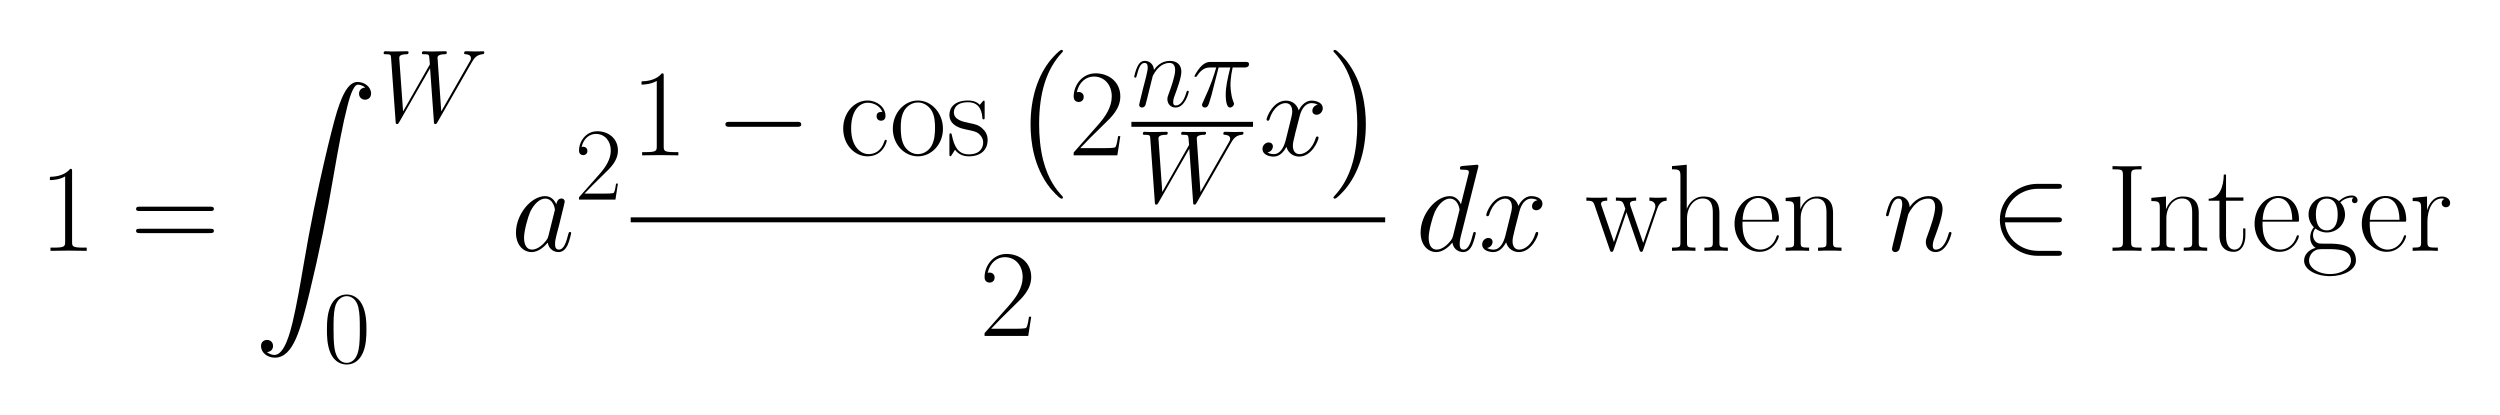
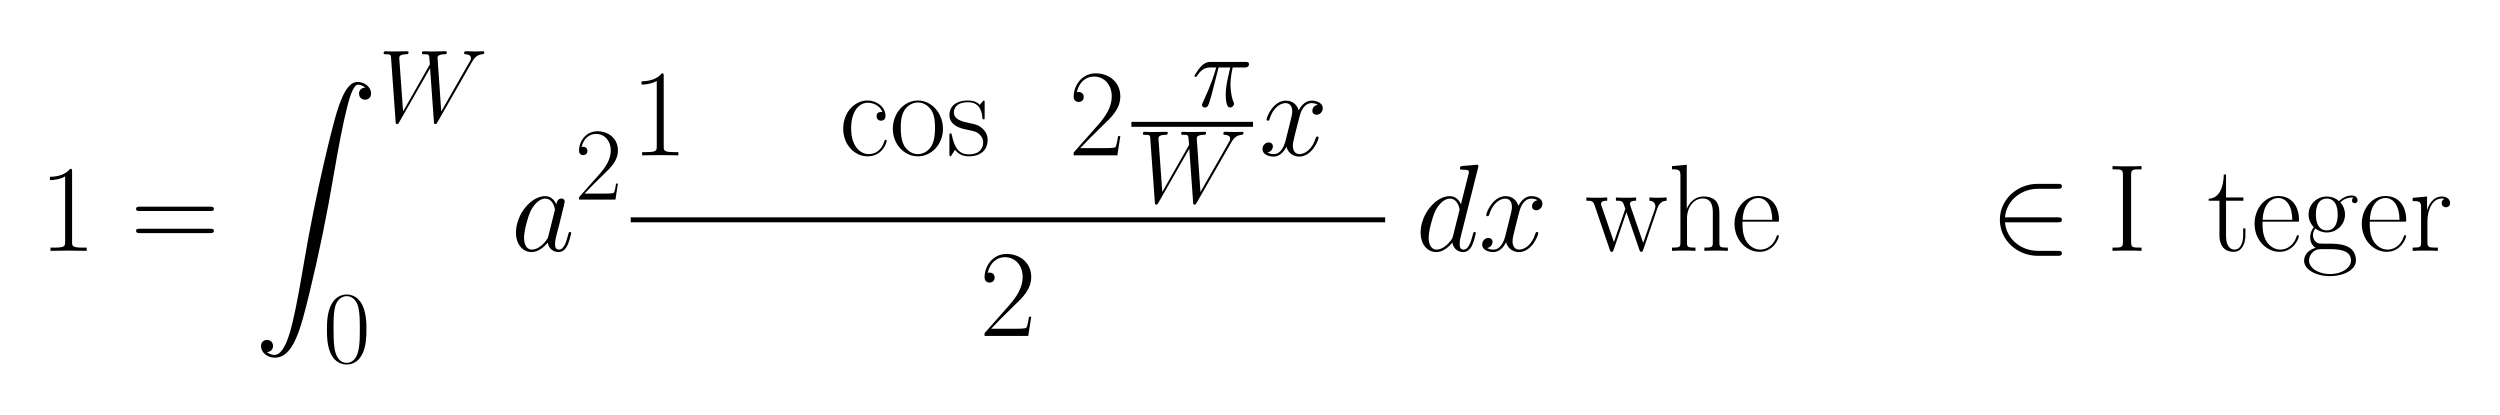
- <svg xmlns="http://www.w3.org/2000/svg" xmlns:xlink="http://www.w3.org/1999/xlink" height="103.862" viewBox="80.543 110.169 626.586 103.862" width="626.586">
+ <svg xmlns="http://www.w3.org/2000/svg" xmlns:xlink="http://www.w3.org/1999/xlink" width="626.586" height="103.862" viewBox="80.543 110.169 626.586 103.862">
  <defs>
-     <path d="M206 293l-33 -132l-22 -90c-5 -20 -14 -55 -16 -60c-8 -15 -22 -21 -34 -21c-15 0 -26 11 -26 25c0 5 11 52 18 78c5 18 16 63 20 82l28 108c7 31 17 70 17 92c0 30 -8 46 -31 46c-40 0 -58 -57 -74 -118c-6 -23 -7 -24 -15 -24c-7 0 -11 5 -11 9s14 64 32 100 c17 34 39 53 71 53c44 0 85 -31 88 -88c18 25 65 88 154 88c76 0 111 -45 111 -105c0 -57 -42 -169 -62 -224c-6 -14 -17 -44 -17 -69c0 -32 16 -33 26 -33c39 0 77 40 100 122c5 17 6 20 15 20c6 0 10 -4 10 -9c0 -6 -35 -153 -128 -153c-48 0 -79 36 -79 81 c0 18 5 31 14 55c20 54 61 168 61 225c0 40 -14 70 -54 70c-39 0 -73 -16 -99 -40c-37 -32 -62 -82 -64 -88z" id="6e18" />
-     <path d="M206 293l-33 -132l-22 -90c-5 -20 -14 -55 -16 -60c-8 -15 -22 -21 -34 -21c-15 0 -26 11 -26 25c0 5 11 52 18 78c5 18 16 63 20 82l28 108c7 31 17 70 17 92c0 30 -8 46 -31 46c-40 0 -58 -57 -74 -118c-6 -23 -7 -24 -15 -24c-7 0 -11 5 -11 9s14 64 32 100 c17 34 39 53 71 53c44 0 85 -31 88 -88c18 25 65 88 154 88c76 0 111 -45 111 -105c0 -57 -42 -169 -62 -224c-6 -14 -17 -44 -17 -69c0 -32 16 -33 26 -33c39 0 77 40 100 122c5 17 6 20 15 20c6 0 10 -4 10 -9c0 -6 -35 -153 -128 -153c-48 0 -79 36 -79 81 c0 18 5 31 14 55c20 54 61 168 61 225c0 40 -14 70 -54 70c-39 0 -73 -16 -99 -40c-37 -32 -62 -82 -64 -88z" id="6e19" />
-     <path d="M417 155l-24 -155h-352v23l199 225c57 65 108 140 108 227c0 91 -57 160 -144 160c-61 0 -119 -42 -138 -127c4 2 10 3 16 3c14 0 40 -9 40 -40c0 -35 -30 -41 -40 -41c-12 0 -41 5 -41 44c0 90 67 187 177 187c105 0 199 -68 199 -186c0 -99 -71 -167 -132 -225 c-85 -82 -155 -153 -191 -192h192c14 0 86 0 91 8c4 6 12 18 22 89h18z" id="3215" />
-     <path d="M413 -1149c0 -10 -8 -10 -12 -10c-18 0 -83 76 -93 88c-131 169 -156 370 -156 512c0 223 65 403 167 524c13 15 67 75 82 75c4 0 12 0 12 -10c0 -2 0 -4 -9 -13c-120 -130 -183 -314 -183 -577c0 -93 9 -196 32 -287c42 -163 110 -244 156 -293c2 -3 4 -5 4 -9z" id="0024" />
-     <path d="M417 155l-24 -155h-352v23l199 225c57 65 108 140 108 227c0 91 -57 160 -144 160c-61 0 -119 -42 -138 -127c4 2 10 3 16 3c14 0 40 -9 40 -40c0 -35 -30 -41 -40 -41c-12 0 -41 5 -41 44c0 90 67 187 177 187c105 0 199 -68 199 -186c0 -99 -71 -167 -132 -225 c-85 -82 -155 -153 -191 -192h192c14 0 86 0 91 8c4 6 12 18 22 89h18z" id="3216" />
-     <path d="M151 404v-283c0 -91 40 -111 69 -111c42 0 69 46 69 115v56h18v-57c0 -74 -34 -132 -93 -132c-116 0 -116 112 -116 131v281h-87v16c85 2 120 92 122 195h18v-185h140v-26h-140z" id="7415" />
-     <path d="M503 669l-141 -560c-7 -28 -7 -49 -7 -53c0 -20 2 -46 31 -46c41 0 60 63 75 122c4 15 5 20 14 20c6 0 10 -4 10 -9c0 -4 -14 -65 -30 -99c-18 -36 -42 -54 -72 -54s-77 17 -87 76c-28 -33 -75 -76 -130 -76c-68 0 -126 58 -126 157c0 148 122 294 235 294 c52 0 79 -40 90 -66l61 243c1 3 3 11 3 17c0 10 -1 19 -50 19c-14 0 -22 0 -22 10c0 18 7 19 32 21c18 1 33 3 50 4c5 1 54 5 55 5c2 0 12 0 12 -10c0 -5 -2 -11 -3 -15zM301 119l49 196c1 2 4 15 4 16c0 8 -13 90 -79 90c-39 0 -86 -36 -120 -106 c-19 -42 -50 -154 -50 -209c0 -59 23 -96 64 -96c47 0 91 43 113 71c14 19 14 21 19 38z" id="6418" />
-     <path d="M259 377l-58 -226c-10 -40 -10 -42 -26 -93c-12 -42 -20 -68 -49 -68c-9 0 -27 5 -27 26c0 6 0 8 8 24c82 175 107 262 129 337h-57c-25 0 -77 0 -129 -82c-5 -6 -6 -9 -13 -9c-6 0 -11 2 -11 8s32 59 58 88c46 49 80 49 103 49h329c18 0 37 0 37 -22 c0 -32 -33 -32 -46 -32h-112c-21 -90 -21 -161 -21 -167c0 -7 0 -93 27 -162c7 -15 7 -17 7 -22c0 -17 -18 -36 -39 -36c-41 0 -41 108 -41 122c0 80 17 153 44 265h-113z" id="1919" />
-     <path d="M415 304v-235c0 -39 4 -43 68 -43v-26c-24 2 -69 2 -95 2s-70 0 -94 -2v26c64 0 68 5 68 43v239c0 48 -8 114 -82 114c-70 0 -126 -69 -126 -161v-192c0 -39 4 -43 68 -43v-26c-24 2 -69 2 -95 2s-70 0 -94 -2v26c64 0 68 5 68 43v534c0 48 -9 54 -68 54v26l119 11v-355 h1c12 33 52 99 134 99c118 0 128 -83 128 -134z" id="6815" />
-     <path d="M197 612v-541c0 -45 12 -45 84 -45v-26c-32 2 -83 2 -117 2s-85 0 -117 -2v26c72 0 84 0 84 45v541c0 45 -12 45 -84 45v26c32 -2 83 -2 117 -2s85 0 117 2v-26c-72 0 -84 0 -84 -45z" id="4915" />
-     <path d="M305 -560c0 -223 -65 -403 -167 -524c-12 -14 -67 -75 -82 -75c-5 0 -12 2 -12 10c0 2 0 4 9 13c51 56 110 136 148 276c26 98 35 200 35 301c0 93 -9 196 -32 287c-41 159 -106 240 -154 292c-4 3 -6 6 -6 10c0 8 7 10 12 10c18 0 83 -76 93 -88 c131 -169 156 -370 156 -512z" id="0124" />
-     <path d="M309 422v-112c0 -17 0 -20 -9 -20c-3 0 -8 1 -9 6c-2 32 -8 132 -115 132c-101 0 -115 -55 -115 -81c0 -61 70 -75 125 -87c42 -8 77 -15 107 -46c13 -12 40 -39 40 -90c0 -78 -53 -132 -152 -132c-56 0 -91 26 -111 53c-6 -10 -21 -34 -27 -43c-5 -8 -6 -9 -11 -9 c-6 0 -7 1 -7 19v144c0 20 1 21 9 21s8 -1 11 -15c18 -88 49 -154 136 -154c92 0 116 54 116 96c0 36 -22 58 -35 70c-21 18 -43 22 -106 35c-29 6 -131 27 -131 117c0 58 40 116 151 116c17 0 62 -1 94 -35c3 4 12 14 15 18c12 15 13 16 17 16c6 0 7 -1 7 -19z" id="7315" />
-     <path d="M381 235h-290c0 -47 0 -106 31 -157c27 -44 70 -68 113 -68c52 0 107 34 129 102c4 12 5 14 12 14c2 0 8 0 8 -7c0 -21 -44 -127 -156 -127c-106 0 -201 96 -201 226c0 123 84 224 190 224c114 0 168 -89 168 -191c0 -10 0 -12 -4 -16zM92 250h239 c-1 112 -47 176 -115 176c-40 0 -117 -32 -124 -176z" id="6515" />
-     <path d="M301 119l49 196c1 2 4 15 4 16c0 8 -13 90 -79 90c-39 0 -86 -36 -120 -106c-19 -42 -50 -154 -50 -209c0 -59 23 -96 64 -96c47 0 91 43 113 71c14 19 14 21 19 38zM365 375c2 12 10 47 42 47c15 0 26 -11 26 -25c0 -6 -9 -42 -46 -192c-8 -29 -13 -51 -20 -76 c-9 -39 -12 -50 -12 -73c0 -20 2 -46 31 -46c41 0 60 63 75 122c4 15 5 20 14 20c6 0 10 -4 10 -9c0 -4 -14 -65 -30 -99c-18 -36 -42 -54 -72 -54s-77 17 -87 76c-28 -33 -75 -76 -130 -76c-68 0 -126 58 -126 157c0 148 122 294 235 294c52 0 79 -40 90 -66z" id="6118" />
-     <path d="M266 639v-566c0 -36 2 -47 88 -47h30v-26c-48 1 -98 2 -146 2s-98 -1 -146 -2v26h30c86 0 88 12 88 47v527c-40 -24 -92 -30 -123 -30c0 21 0 23 1 25s6 2 9 2c56 2 115 17 154 64c14 0 15 -1 15 -22z" id="3115" />
-     <path d="M111 180c-19 -22 -19 -44 -19 -53c0 -35 21 -63 52 -68c5 -1 46 -1 69 -1c77 0 225 0 225 -136c0 -75 -99 -126 -209 -126c-114 0 -209 53 -209 125c0 50 41 90 93 103c-34 21 -44 59 -44 85c0 5 0 46 30 81c-10 10 -43 46 -43 103c0 83 68 145 147 145 c32 0 68 -10 98 -37c28 26 63 45 103 45c32 0 47 -20 47 -39c0 -13 -8 -23 -23 -23c-13 0 -22 9 -22 22c0 16 9 20 13 21c-5 3 -11 3 -15 3c-23 0 -64 -10 -92 -40c30 -31 38 -71 38 -97c0 -83 -68 -145 -147 -145c-40 0 -73 17 -92 32zM203 165c88 0 88 108 88 128 s0 128 -88 128s-88 -108 -88 -128s0 -128 88 -128zM229 -187c100 0 169 53 169 108c0 93 -114 93 -196 93c-68 0 -78 0 -103 -17c-22 -16 -39 -45 -39 -76c0 -55 69 -108 169 -108z" id="6715" />
-     <path d="M582 342l-114 -334c-4 -13 -7 -16 -15 -16c-7 0 -11 2 -16 17l-104 302l-103 -302c-5 -15 -9 -17 -16 -17c-8 0 -11 3 -15 16l-123 360c-11 33 -22 36 -66 36v26c21 -2 55 -2 77 -2c25 0 67 0 91 2v-26c-16 0 -50 0 -50 -26c0 -3 0 -5 5 -18l99 -289l92 268 c-21 63 -21 65 -76 65v26c23 -2 49 -2 74 -2c24 0 66 0 89 2v-26c-16 0 -50 0 -50 -26c0 -4 3 -12 5 -19l102 -295l94 272c2 7 4 16 4 23c0 25 -17 43 -48 45v26c17 -2 60 -2 79 -2c20 0 40 1 60 2v-26c-15 -1 -55 -3 -75 -62z" id="7715" />
-     <path d="M661 230h-545c-14 0 -33 0 -33 20s19 20 33 20h545c14 0 33 0 33 -20s-19 -20 -33 -20z" id="0021" />
-     <path d="M104 -2177c0 0 25 -23 61 -23c81 0 127 188 145 261c33 139 62 306 88 459c110 654 246 1156 249 1167c55 204 111 313 187 313c55 0 109 -39 109 -93c0 -35 -25 -50 -49 -50c-23 0 -48 16 -48 49c0 25 17 47 50 49c-4 4 -29 23 -60 23c-39 0 -73 -129 -85 -178 c-34 -129 -71 -329 -108 -542c-54 -321 -119 -640 -196 -956c-71 -290 -128 -524 -280 -524c-61 0 -111 42 -111 93c0 35 25 50 49 50c23 0 48 -16 48 -49c0 -25 -17 -47 -49 -49z" id="5a24" />
-     <path d="M150 236v-165c0 -45 12 -45 84 -45v-26c-27 2 -78 2 -107 2c-26 0 -72 0 -96 -2v26c64 0 68 5 68 43v278c0 48 -9 54 -68 54v26l116 11v-109h1c10 35 43 109 119 109c34 0 66 -20 66 -52c0 -28 -22 -35 -34 -35c-15 0 -34 10 -34 34c0 26 22 33 22 33c-7 3 -14 4 -21 4 c-75 0 -116 -90 -116 -186z" id="7215" />
-     <path d="M903 572l-329 -574c-8 -14 -11 -19 -21 -19c-12 0 -13 6 -14 23l-37 517l-298 -521c-9 -15 -11 -19 -21 -19c-12 0 -13 6 -14 23l-44 614c-2 32 -3 38 -50 38c-14 0 -22 0 -22 10c0 19 12 19 18 19c15 0 33 -2 48 -2h52c36 0 73 2 108 2c6 0 15 0 15 -11 c0 -18 -11 -18 -22 -18c-68 -1 -68 -26 -68 -37l37 -516l259 455l-3 36c-4 61 -4 62 -50 62c-17 0 -24 0 -24 10c0 19 12 19 18 19c15 0 33 -2 48 -2h52c36 0 73 2 108 2c5 0 15 0 15 -10c0 -19 -10 -19 -23 -19c-56 -1 -67 -20 -67 -32l36 -521l273 478c10 17 14 24 14 37 c0 31 -32 37 -52 38c-6 0 -14 1 -14 10c0 19 12 19 18 19c29 0 60 -2 90 -2c66 0 73 2 75 2c3 0 12 0 12 -11c0 -16 -9 -17 -18 -18c-60 -6 -82 -43 -105 -82z" id="5719" />
-     <path d="M431 214c0 -126 -93 -222 -202 -222s-202 96 -202 222c0 128 93 228 202 228s202 -100 202 -228zM229 10c38 0 81 19 109 65c27 48 29 108 29 147c0 31 0 97 -31 144c-24 35 -62 60 -107 60c-51 0 -90 -32 -110 -65c-26 -45 -28 -97 -28 -139c0 -44 3 -100 28 -145 c23 -39 63 -67 110 -67z" id="6f15" />
-     <path d="M420 321c0 -73 -4 -154 -34 -223c-41 -95 -111 -114 -157 -114c-39 0 -116 14 -159 117c-31 76 -32 163 -32 220c0 78 4 171 44 246c38 72 99 94 147 94c52 0 111 -25 148 -95c42 -80 43 -184 43 -245zM229 0c35 0 94 19 115 128c12 59 12 139 12 204 c0 80 -1 147 -14 204c-19 82 -72 109 -113 109c-39 0 -95 -26 -114 -111c-13 -61 -13 -125 -13 -202c0 -56 0 -142 11 -201c14 -76 52 -131 116 -131z" id="3016" />
-     <path d="M474 408c-21 13 -49 13 -51 13c-46 0 -80 -44 -95 -104l-35 -136c-16 -66 -20 -82 -20 -104c0 -41 19 -67 54 -67c45 0 103 41 130 129c3 8 4 13 13 13c6 0 10 -4 10 -9c0 -22 -54 -153 -156 -153c-37 0 -87 20 -103 79c-21 -41 -55 -79 -103 -79c-43 0 -90 19 -90 61 c0 32 26 53 50 53c19 0 34 -12 34 -32c0 -12 -8 -42 -44 -49c21 -13 46 -13 51 -13c53 0 82 55 97 115l34 137c12 48 18 71 18 93c0 24 -9 66 -54 66c-29 0 -96 -21 -130 -132c-2 -4 -4 -10 -12 -10c-7 0 -11 5 -11 9c0 22 54 153 156 153c18 0 80 -4 103 -79 c9 19 43 79 104 79c42 0 90 -19 90 -61c0 -27 -21 -53 -51 -53c-14 0 -33 8 -33 32c0 19 12 43 44 49z" id="7818" />
-     <path d="M643 321h-567c-15 0 -30 0 -30 17c0 18 17 18 34 18h559c17 0 34 0 34 -18c0 -17 -15 -17 -30 -17zM639 143h-559c-17 0 -34 0 -34 18c0 17 15 17 30 17h567c15 0 30 0 30 -17c0 -18 -17 -18 -34 -18z" id="3d15" />
-     <path d="M349 350c-22 55 -80 74 -119 74c-59 0 -133 -55 -133 -207c0 -148 77 -207 141 -207c43 0 100 20 126 101c4 13 5 14 12 14s8 -3 8 -7c0 -11 -31 -126 -155 -126c-102 0 -196 91 -196 224c0 128 90 226 196 226c77 0 145 -54 145 -125c0 -35 -29 -38 -36 -38 c-13 0 -36 8 -36 36c0 35 28 35 47 35z" id="6315" />
-     <path d="M415 304v-235c0 -39 4 -43 68 -43v-26c-24 2 -69 2 -95 2s-70 0 -94 -2v26c64 0 68 5 68 43v239c0 48 -8 114 -82 114c-70 0 -126 -69 -126 -161v-192c0 -39 4 -43 68 -43v-26c-24 2 -69 2 -95 2s-70 0 -94 -2v26c64 0 68 5 68 43v278c0 48 -9 54 -68 54v26l118 11v-101 h1c15 40 56 101 135 101c118 0 128 -83 128 -134z" id="6e15" />
-     <path d="M550 230h-426c12 -134 127 -230 267 -230h159c14 0 33 0 33 -20s-19 -20 -33 -20h-162c-163 0 -305 124 -305 290c0 168 144 290 304 290h163c14 0 33 0 33 -20s-19 -20 -33 -20h-160c-136 0 -254 -94 -266 -230h426c14 0 33 0 33 -20s-19 -20 -33 -20z" id="3221" />
+     <path id="6000000000000000000" d="M206 293l-33 -132l-22 -90c-5 -20 -14 -55 -16 -60c-8 -15 -22 -21 -34 -21c-15 0 -26 11 -26 25c0 5 11 52 18 78c5 18 16 63 20 82l28 108c7 31 17 70 17 92c0 30 -8 46 -31 46c-40 0 -58 -57 -74 -118c-6 -23 -7 -24 -15 -24c-7 0 -11 5 -11 9s14 64 32 100 c17 34 39 53 71 53c44 0 85 -31 88 -88c18 25 65 88 154 88c76 0 111 -45 111 -105c0 -57 -42 -169 -62 -224c-6 -14 -17 -44 -17 -69c0 -32 16 -33 26 -33c39 0 77 40 100 122c5 17 6 20 15 20c6 0 10 -4 10 -9c0 -6 -35 -153 -128 -153c-48 0 -79 36 -79 81 c0 18 5 31 14 55c20 54 61 168 61 225c0 40 -14 70 -54 70c-39 0 -73 -16 -99 -40c-37 -32 -62 -82 -64 -88z" />
+     <path id="60000000000000000000" d="M206 293l-33 -132l-22 -90c-5 -20 -14 -55 -16 -60c-8 -15 -22 -21 -34 -21c-15 0 -26 11 -26 25c0 5 11 52 18 78c5 18 16 63 20 82l28 108c7 31 17 70 17 92c0 30 -8 46 -31 46c-40 0 -58 -57 -74 -118c-6 -23 -7 -24 -15 -24c-7 0 -11 5 -11 9s14 64 32 100 c17 34 39 53 71 53c44 0 85 -31 88 -88c18 25 65 88 154 88c76 0 111 -45 111 -105c0 -57 -42 -169 -62 -224c-6 -14 -17 -44 -17 -69c0 -32 16 -33 26 -33c39 0 77 40 100 122c5 17 6 20 15 20c6 0 10 -4 10 -9c0 -6 -35 -153 -128 -153c-48 0 -79 36 -79 81 c0 18 5 31 14 55c20 54 61 168 61 225c0 40 -14 70 -54 70c-39 0 -73 -16 -99 -40c-37 -32 -62 -82 -64 -88z" />
+     <path id="3215" d="M417 155l-24 -155h-352v23l199 225c57 65 108 140 108 227c0 91 -57 160 -144 160c-61 0 -119 -42 -138 -127c4 2 10 3 16 3c14 0 40 -9 40 -40c0 -35 -30 -41 -40 -41c-12 0 -41 5 -41 44c0 90 67 187 177 187c105 0 199 -68 199 -186c0 -99 -71 -167 -132 -225 c-85 -82 -155 -153 -191 -192h192c14 0 86 0 91 8c4 6 12 18 22 89h18z" />
+     <path id="24" d="M413 -1149c0 -10 -8 -10 -12 -10c-18 0 -83 76 -93 88c-131 169 -156 370 -156 512c0 223 65 403 167 524c13 15 67 75 82 75c4 0 12 0 12 -10c0 -2 0 -4 -9 -13c-120 -130 -183 -314 -183 -577c0 -93 9 -196 32 -287c42 -163 110 -244 156 -293c2 -3 4 -5 4 -9z" />
+     <path id="3216" d="M417 155l-24 -155h-352v23l199 225c57 65 108 140 108 227c0 91 -57 160 -144 160c-61 0 -119 -42 -138 -127c4 2 10 3 16 3c14 0 40 -9 40 -40c0 -35 -30 -41 -40 -41c-12 0 -41 5 -41 44c0 90 67 187 177 187c105 0 199 -68 199 -186c0 -99 -71 -167 -132 -225 c-85 -82 -155 -153 -191 -192h192c14 0 86 0 91 8c4 6 12 18 22 89h18z" />
+     <path id="7415" d="M151 404v-283c0 -91 40 -111 69 -111c42 0 69 46 69 115v56h18v-57c0 -74 -34 -132 -93 -132c-116 0 -116 112 -116 131v281h-87v16c85 2 120 92 122 195h18v-185h140v-26h-140z" />
+     <path id="6418" d="M503 669l-141 -560c-7 -28 -7 -49 -7 -53c0 -20 2 -46 31 -46c41 0 60 63 75 122c4 15 5 20 14 20c6 0 10 -4 10 -9c0 -4 -14 -65 -30 -99c-18 -36 -42 -54 -72 -54s-77 17 -87 76c-28 -33 -75 -76 -130 -76c-68 0 -126 58 -126 157c0 148 122 294 235 294 c52 0 79 -40 90 -66l61 243c1 3 3 11 3 17c0 10 -1 19 -50 19c-14 0 -22 0 -22 10c0 18 7 19 32 21c18 1 33 3 50 4c5 1 54 5 55 5c2 0 12 0 12 -10c0 -5 -2 -11 -3 -15zM301 119l49 196c1 2 4 15 4 16c0 8 -13 90 -79 90c-39 0 -86 -36 -120 -106 c-19 -42 -50 -154 -50 -209c0 -59 23 -96 64 -96c47 0 91 43 113 71c14 19 14 21 19 38z" />
+     <path id="1919" d="M259 377l-58 -226c-10 -40 -10 -42 -26 -93c-12 -42 -20 -68 -49 -68c-9 0 -27 5 -27 26c0 6 0 8 8 24c82 175 107 262 129 337h-57c-25 0 -77 0 -129 -82c-5 -6 -6 -9 -13 -9c-6 0 -11 2 -11 8s32 59 58 88c46 49 80 49 103 49h329c18 0 37 0 37 -22 c0 -32 -33 -32 -46 -32h-112c-21 -90 -21 -161 -21 -167c0 -7 0 -93 27 -162c7 -15 7 -17 7 -22c0 -17 -18 -36 -39 -36c-41 0 -41 108 -41 122c0 80 17 153 44 265h-113z" />
+     <path id="6815" d="M415 304v-235c0 -39 4 -43 68 -43v-26c-24 2 -69 2 -95 2s-70 0 -94 -2v26c64 0 68 5 68 43v239c0 48 -8 114 -82 114c-70 0 -126 -69 -126 -161v-192c0 -39 4 -43 68 -43v-26c-24 2 -69 2 -95 2s-70 0 -94 -2v26c64 0 68 5 68 43v534c0 48 -9 54 -68 54v26l119 11v-355 h1c12 33 52 99 134 99c118 0 128 -83 128 -134z" />
+     <path id="4915" d="M197 612v-541c0 -45 12 -45 84 -45v-26c-32 2 -83 2 -117 2s-85 0 -117 -2v26c72 0 84 0 84 45v541c0 45 -12 45 -84 45v26c32 -2 83 -2 117 -2s85 0 117 2v-26c-72 0 -84 0 -84 -45z" />
+     <path id="124" d="M305 -560c0 -223 -65 -403 -167 -524c-12 -14 -67 -75 -82 -75c-5 0 -12 2 -12 10c0 2 0 4 9 13c51 56 110 136 148 276c26 98 35 200 35 301c0 93 -9 196 -32 287c-41 159 -106 240 -154 292c-4 3 -6 6 -6 10c0 8 7 10 12 10c18 0 83 -76 93 -88 c131 -169 156 -370 156 -512z" />
+     <path id="7315" d="M309 422v-112c0 -17 0 -20 -9 -20c-3 0 -8 1 -9 6c-2 32 -8 132 -115 132c-101 0 -115 -55 -115 -81c0 -61 70 -75 125 -87c42 -8 77 -15 107 -46c13 -12 40 -39 40 -90c0 -78 -53 -132 -152 -132c-56 0 -91 26 -111 53c-6 -10 -21 -34 -27 -43c-5 -8 -6 -9 -11 -9 c-6 0 -7 1 -7 19v144c0 20 1 21 9 21s8 -1 11 -15c18 -88 49 -154 136 -154c92 0 116 54 116 96c0 36 -22 58 -35 70c-21 18 -43 22 -106 35c-29 6 -131 27 -131 117c0 58 40 116 151 116c17 0 62 -1 94 -35c3 4 12 14 15 18c12 15 13 16 17 16c6 0 7 -1 7 -19z" />
+     <path id="6515" d="M381 235h-290c0 -47 0 -106 31 -157c27 -44 70 -68 113 -68c52 0 107 34 129 102c4 12 5 14 12 14c2 0 8 0 8 -7c0 -21 -44 -127 -156 -127c-106 0 -201 96 -201 226c0 123 84 224 190 224c114 0 168 -89 168 -191c0 -10 0 -12 -4 -16zM92 250h239 c-1 112 -47 176 -115 176c-40 0 -117 -32 -124 -176z" />
+     <path id="6118" d="M301 119l49 196c1 2 4 15 4 16c0 8 -13 90 -79 90c-39 0 -86 -36 -120 -106c-19 -42 -50 -154 -50 -209c0 -59 23 -96 64 -96c47 0 91 43 113 71c14 19 14 21 19 38zM365 375c2 12 10 47 42 47c15 0 26 -11 26 -25c0 -6 -9 -42 -46 -192c-8 -29 -13 -51 -20 -76 c-9 -39 -12 -50 -12 -73c0 -20 2 -46 31 -46c41 0 60 63 75 122c4 15 5 20 14 20c6 0 10 -4 10 -9c0 -4 -14 -65 -30 -99c-18 -36 -42 -54 -72 -54s-77 17 -87 76c-28 -33 -75 -76 -130 -76c-68 0 -126 58 -126 157c0 148 122 294 235 294c52 0 79 -40 90 -66z" />
+     <path id="3115" d="M266 639v-566c0 -36 2 -47 88 -47h30v-26c-48 1 -98 2 -146 2s-98 -1 -146 -2v26h30c86 0 88 12 88 47v527c-40 -24 -92 -30 -123 -30c0 21 0 23 1 25s6 2 9 2c56 2 115 17 154 64c14 0 15 -1 15 -22z" />
+     <path id="6715" d="M111 180c-19 -22 -19 -44 -19 -53c0 -35 21 -63 52 -68c5 -1 46 -1 69 -1c77 0 225 0 225 -136c0 -75 -99 -126 -209 -126c-114 0 -209 53 -209 125c0 50 41 90 93 103c-34 21 -44 59 -44 85c0 5 0 46 30 81c-10 10 -43 46 -43 103c0 83 68 145 147 145 c32 0 68 -10 98 -37c28 26 63 45 103 45c32 0 47 -20 47 -39c0 -13 -8 -23 -23 -23c-13 0 -22 9 -22 22c0 16 9 20 13 21c-5 3 -11 3 -15 3c-23 0 -64 -10 -92 -40c30 -31 38 -71 38 -97c0 -83 -68 -145 -147 -145c-40 0 -73 17 -92 32zM203 165c88 0 88 108 88 128 s0 128 -88 128s-88 -108 -88 -128s0 -128 88 -128zM229 -187c100 0 169 53 169 108c0 93 -114 93 -196 93c-68 0 -78 0 -103 -17c-22 -16 -39 -45 -39 -76c0 -55 69 -108 169 -108z" />
+     <path id="7715" d="M582 342l-114 -334c-4 -13 -7 -16 -15 -16c-7 0 -11 2 -16 17l-104 302l-103 -302c-5 -15 -9 -17 -16 -17c-8 0 -11 3 -15 16l-123 360c-11 33 -22 36 -66 36v26c21 -2 55 -2 77 -2c25 0 67 0 91 2v-26c-16 0 -50 0 -50 -26c0 -3 0 -5 5 -18l99 -289l92 268 c-21 63 -21 65 -76 65v26c23 -2 49 -2 74 -2c24 0 66 0 89 2v-26c-16 0 -50 0 -50 -26c0 -4 3 -12 5 -19l102 -295l94 272c2 7 4 16 4 23c0 25 -17 43 -48 45v26c17 -2 60 -2 79 -2c20 0 40 1 60 2v-26c-15 -1 -55 -3 -75 -62z" />
+     <path id="21" d="M661 230h-545c-14 0 -33 0 -33 20s19 20 33 20h545c14 0 33 0 33 -20s-19 -20 -33 -20z" />
+     <path id="5a24" d="M104 -2177c0 0 25 -23 61 -23c81 0 127 188 145 261c33 139 62 306 88 459c110 654 246 1156 249 1167c55 204 111 313 187 313c55 0 109 -39 109 -93c0 -35 -25 -50 -49 -50c-23 0 -48 16 -48 49c0 25 17 47 50 49c-4 4 -29 23 -60 23c-39 0 -73 -129 -85 -178 c-34 -129 -71 -329 -108 -542c-54 -321 -119 -640 -196 -956c-71 -290 -128 -524 -280 -524c-61 0 -111 42 -111 93c0 35 25 50 49 50c23 0 48 -16 48 -49c0 -25 -17 -47 -49 -49z" />
+     <path id="7215" d="M150 236v-165c0 -45 12 -45 84 -45v-26c-27 2 -78 2 -107 2c-26 0 -72 0 -96 -2v26c64 0 68 5 68 43v278c0 48 -9 54 -68 54v26l116 11v-109h1c10 35 43 109 119 109c34 0 66 -20 66 -52c0 -28 -22 -35 -34 -35c-15 0 -34 10 -34 34c0 26 22 33 22 33c-7 3 -14 4 -21 4 c-75 0 -116 -90 -116 -186z" />
+     <path id="5719" d="M903 572l-329 -574c-8 -14 -11 -19 -21 -19c-12 0 -13 6 -14 23l-37 517l-298 -521c-9 -15 -11 -19 -21 -19c-12 0 -13 6 -14 23l-44 614c-2 32 -3 38 -50 38c-14 0 -22 0 -22 10c0 19 12 19 18 19c15 0 33 -2 48 -2h52c36 0 73 2 108 2c6 0 15 0 15 -11 c0 -18 -11 -18 -22 -18c-68 -1 -68 -26 -68 -37l37 -516l259 455l-3 36c-4 61 -4 62 -50 62c-17 0 -24 0 -24 10c0 19 12 19 18 19c15 0 33 -2 48 -2h52c36 0 73 2 108 2c5 0 15 0 15 -10c0 -19 -10 -19 -23 -19c-56 -1 -67 -20 -67 -32l36 -521l273 478c10 17 14 24 14 37 c0 31 -32 37 -52 38c-6 0 -14 1 -14 10c0 19 12 19 18 19c29 0 60 -2 90 -2c66 0 73 2 75 2c3 0 12 0 12 -11c0 -16 -9 -17 -18 -18c-60 -6 -82 -43 -105 -82z" />
+     <path id="6f15" d="M431 214c0 -126 -93 -222 -202 -222s-202 96 -202 222c0 128 93 228 202 228s202 -100 202 -228zM229 10c38 0 81 19 109 65c27 48 29 108 29 147c0 31 0 97 -31 144c-24 35 -62 60 -107 60c-51 0 -90 -32 -110 -65c-26 -45 -28 -97 -28 -139c0 -44 3 -100 28 -145 c23 -39 63 -67 110 -67z" />
+     <path id="3016" d="M420 321c0 -73 -4 -154 -34 -223c-41 -95 -111 -114 -157 -114c-39 0 -116 14 -159 117c-31 76 -32 163 -32 220c0 78 4 171 44 246c38 72 99 94 147 94c52 0 111 -25 148 -95c42 -80 43 -184 43 -245zM229 0c35 0 94 19 115 128c12 59 12 139 12 204 c0 80 -1 147 -14 204c-19 82 -72 109 -113 109c-39 0 -95 -26 -114 -111c-13 -61 -13 -125 -13 -202c0 -56 0 -142 11 -201c14 -76 52 -131 116 -131z" />
+     <path id="7818" d="M474 408c-21 13 -49 13 -51 13c-46 0 -80 -44 -95 -104l-35 -136c-16 -66 -20 -82 -20 -104c0 -41 19 -67 54 -67c45 0 103 41 130 129c3 8 4 13 13 13c6 0 10 -4 10 -9c0 -22 -54 -153 -156 -153c-37 0 -87 20 -103 79c-21 -41 -55 -79 -103 -79c-43 0 -90 19 -90 61 c0 32 26 53 50 53c19 0 34 -12 34 -32c0 -12 -8 -42 -44 -49c21 -13 46 -13 51 -13c53 0 82 55 97 115l34 137c12 48 18 71 18 93c0 24 -9 66 -54 66c-29 0 -96 -21 -130 -132c-2 -4 -4 -10 -12 -10c-7 0 -11 5 -11 9c0 22 54 153 156 153c18 0 80 -4 103 -79 c9 19 43 79 104 79c42 0 90 -19 90 -61c0 -27 -21 -53 -51 -53c-14 0 -33 8 -33 32c0 19 12 43 44 49z" />
+     <path id="3d15" d="M643 321h-567c-15 0 -30 0 -30 17c0 18 17 18 34 18h559c17 0 34 0 34 -18c0 -17 -15 -17 -30 -17zM639 143h-559c-17 0 -34 0 -34 18c0 17 15 17 30 17h567c15 0 30 0 30 -17c0 -18 -17 -18 -34 -18z" />
+     <path id="6315" d="M349 350c-22 55 -80 74 -119 74c-59 0 -133 -55 -133 -207c0 -148 77 -207 141 -207c43 0 100 20 126 101c4 13 5 14 12 14s8 -3 8 -7c0 -11 -31 -126 -155 -126c-102 0 -196 91 -196 224c0 128 90 226 196 226c77 0 145 -54 145 -125c0 -35 -29 -38 -36 -38 c-13 0 -36 8 -36 36c0 35 28 35 47 35z" />
+     <path id="6000000000000000" d="M415 304v-235c0 -39 4 -43 68 -43v-26c-24 2 -69 2 -95 2s-70 0 -94 -2v26c64 0 68 5 68 43v239c0 48 -8 114 -82 114c-70 0 -126 -69 -126 -161v-192c0 -39 4 -43 68 -43v-26c-24 2 -69 2 -95 2s-70 0 -94 -2v26c64 0 68 5 68 43v278c0 48 -9 54 -68 54v26l118 11v-101 h1c15 40 56 101 135 101c118 0 128 -83 128 -134z" />
+     <path id="3221" d="M550 230h-426c12 -134 127 -230 267 -230h159c14 0 33 0 33 -20s-19 -20 -33 -20h-162c-163 0 -305 124 -305 290c0 168 144 290 304 290h163c14 0 33 0 33 -20s-19 -20 -33 -20h-160c-136 0 -254 -94 -266 -230h426c14 0 33 0 33 -20s-19 -20 -33 -20z" />
  </defs>
  <g transform="scale(1.25)">
-     <rect height="0.995" width="24.386" x="291.287" y="112.566" />
-     <rect height="0.995" width="151.275" x="190.896" y="131.714" />
-     <g transform="scale(0.02488,-0.02488)">
-       <g transform="translate(2904.742,-5563.959)">
+     <rect width="24.386" height=".995" x="291.287" y="112.566" />
+     <rect width="151.275" height=".995" x="190.896" y="131.714" />
+     <g>
+       <g transform="scale(0.02488,-0.02488) translate(2904.742,-5563.959)">
        <use xlink:href="#3115" />
        <use x="735.777" xlink:href="#3d15" />
      </g>
    </g>
-     <g transform="scale(0.02488,-0.02488)">
-       <g transform="translate(4637.296,-4202.836)">
+     <g>
+       <g transform="scale(0.02488,-0.02488) translate(4637.296,-4202.836)">
        <use xlink:href="#5a24" />
      </g>
    </g>
-     <g transform="scale(0.02074,-0.02074)">
-       <g transform="translate(6762.583,-5427.89)">
+     <g>
+       <g transform="scale(0.02074,-0.02074) translate(6762.583,-5427.89)">
        <use xlink:href="#5719" />
      </g>
    </g>
-     <g transform="scale(0.02074,-0.02074)">
-       <g transform="translate(6229.42,-7757.619)">
+     <g>
+       <g transform="scale(0.02074,-0.02074) translate(6229.42,-7757.619)">
        <use xlink:href="#3016" />
      </g>
    </g>
-     <g transform="scale(0.02488,-0.02488)">
-       <g transform="translate(6708.017,-5563.959)">
+     <g>
+       <g transform="scale(0.02488,-0.02488) translate(6708.017,-5563.959)">
        <use xlink:href="#6118" />
      </g>
    </g>
-     <g transform="scale(0.02074,-0.02074)">
-       <g transform="translate(8663.634,-6179.293)">
+     <g>
+       <g transform="scale(0.02074,-0.02074) translate(8663.634,-6179.293)">
        <use xlink:href="#3216" />
      </g>
    </g>
-     <g transform="scale(0.02488,-0.02488)">
-       <g transform="translate(7672.649,-4794.338)">
+     <g>
+       <g transform="scale(0.02488,-0.02488) translate(7672.649,-4794.338)">
        <use xlink:href="#3115" />
      </g>
    </g>
-     <g transform="scale(0.02488,-0.02488)">
-       <g transform="translate(8352.87,-4794.338)">
+     <g>
+       <g transform="scale(0.02488,-0.02488) translate(8352.87,-4794.338)">
        <use xlink:href="#0021" />
      </g>
    </g>
-     <g transform="scale(0.02488,-0.02488)">
-       <g transform="translate(9352.092,-4794.338)">
+     <g>
+       <g transform="scale(0.02488,-0.02488) translate(9352.092,-4794.338)">
        <use xlink:href="#6315" />
        <use x="406" xlink:href="#6f15" />
        <use x="864" xlink:href="#7315" />
      </g>
    </g>
-     <g transform="scale(0.02488,-0.02488)">
-       <g transform="translate(10743.105,-3984.331)">
+     <g>
+       <g transform="scale(0.02488,-0.02488) translate(10743.105,-3984.331)">
        <use xlink:href="#0024" />
      </g>
    </g>
-     <g transform="scale(0.02488,-0.02488)">
-       <g transform="translate(11201.441,-4794.338)">
+     <g>
+       <g transform="scale(0.02488,-0.02488) translate(11201.441,-4794.338)">
        <use xlink:href="#3215" />
      </g>
    </g>
-     <g transform="scale(0.02074,-0.02074)">
-       <g transform="translate(14044.69,-5279.03)">
+     <g>
+       <g transform="scale(0.02074,-0.02074) translate(14044.69,-5279.03)">
        <use xlink:href="#6e19" />
        <use x="584" xlink:href="#1919" />
      </g>
-       <g transform="translate(14102.386,-6206.759)">
+       <g transform="scale(0.02074,-0.02074) translate(14102.386,-6206.759)">
        <use xlink:href="#5719" />
      </g>
    </g>
-     <g transform="scale(0.02488,-0.02488)">
-       <g transform="translate(12736.05,-4794.338)">
+     <g>
+       <g transform="scale(0.02488,-0.02488) translate(12736.05,-4794.338)">
        <use xlink:href="#7818" />
      </g>
-       <g transform="translate(13292.05,-3984.331)">
+       <g transform="scale(0.02488,-0.02488) translate(13292.05,-3984.331)">
        <use xlink:href="#0124" />
      </g>
    </g>
-     <g transform="scale(0.02488,-0.02488)">
-       <g transform="translate(10483.426,-6249.909)">
+     <g>
+       <g transform="scale(0.02488,-0.02488) translate(10483.426,-6249.909)">
        <use xlink:href="#3215" />
      </g>
    </g>
-     <g transform="scale(0.02488,-0.02488)">
-       <g transform="translate(13998.453,-5563.959)">
+     <g>
+       <g transform="scale(0.02488,-0.02488) translate(13998.453,-5563.959)">
        <use xlink:href="#6418" />
        <use x="508" xlink:href="#7818" />
      </g>
    </g>
-     <g transform="scale(0.02488,-0.02488)">
-       <g transform="translate(15364.34,-5563.959)">
+     <g>
+       <g transform="scale(0.02488,-0.02488) translate(15364.34,-5563.959)">
        <use xlink:href="#7715" />
        <use x="667" xlink:href="#6815" />
        <use x="1177" xlink:href="#6515" />
        <use x="1583" xlink:href="#6e15" />
      </g>
    </g>
-     <g transform="scale(0.02488,-0.02488)">
-       <g transform="translate(17761.918,-5563.959)">
+     <g>
+       <g transform="scale(0.02488,-0.02488) translate(17761.918,-5563.959)">
        <use xlink:href="#6e18" />
        <use x="861.777" xlink:href="#3221" />
      </g>
    </g>
-     <g transform="scale(0.02488,-0.02488)">
-       <g transform="translate(19567.472,-5563.959)">
+     <g>
+       <g transform="scale(0.02488,-0.02488) translate(19567.472,-5563.959)">
        <use xlink:href="#4915" />
        <use x="327" xlink:href="#6e15" />
        <use x="810.877" xlink:href="#7415" />
        <use x="1164.877" xlink:href="#6515" />
        <use x="1570.877" xlink:href="#6715" />
        <use x="2028.877" xlink:href="#6515" />
        <use x="2434.877" xlink:href="#7215" />
      </g>
    </g>
  </g>
</svg>
